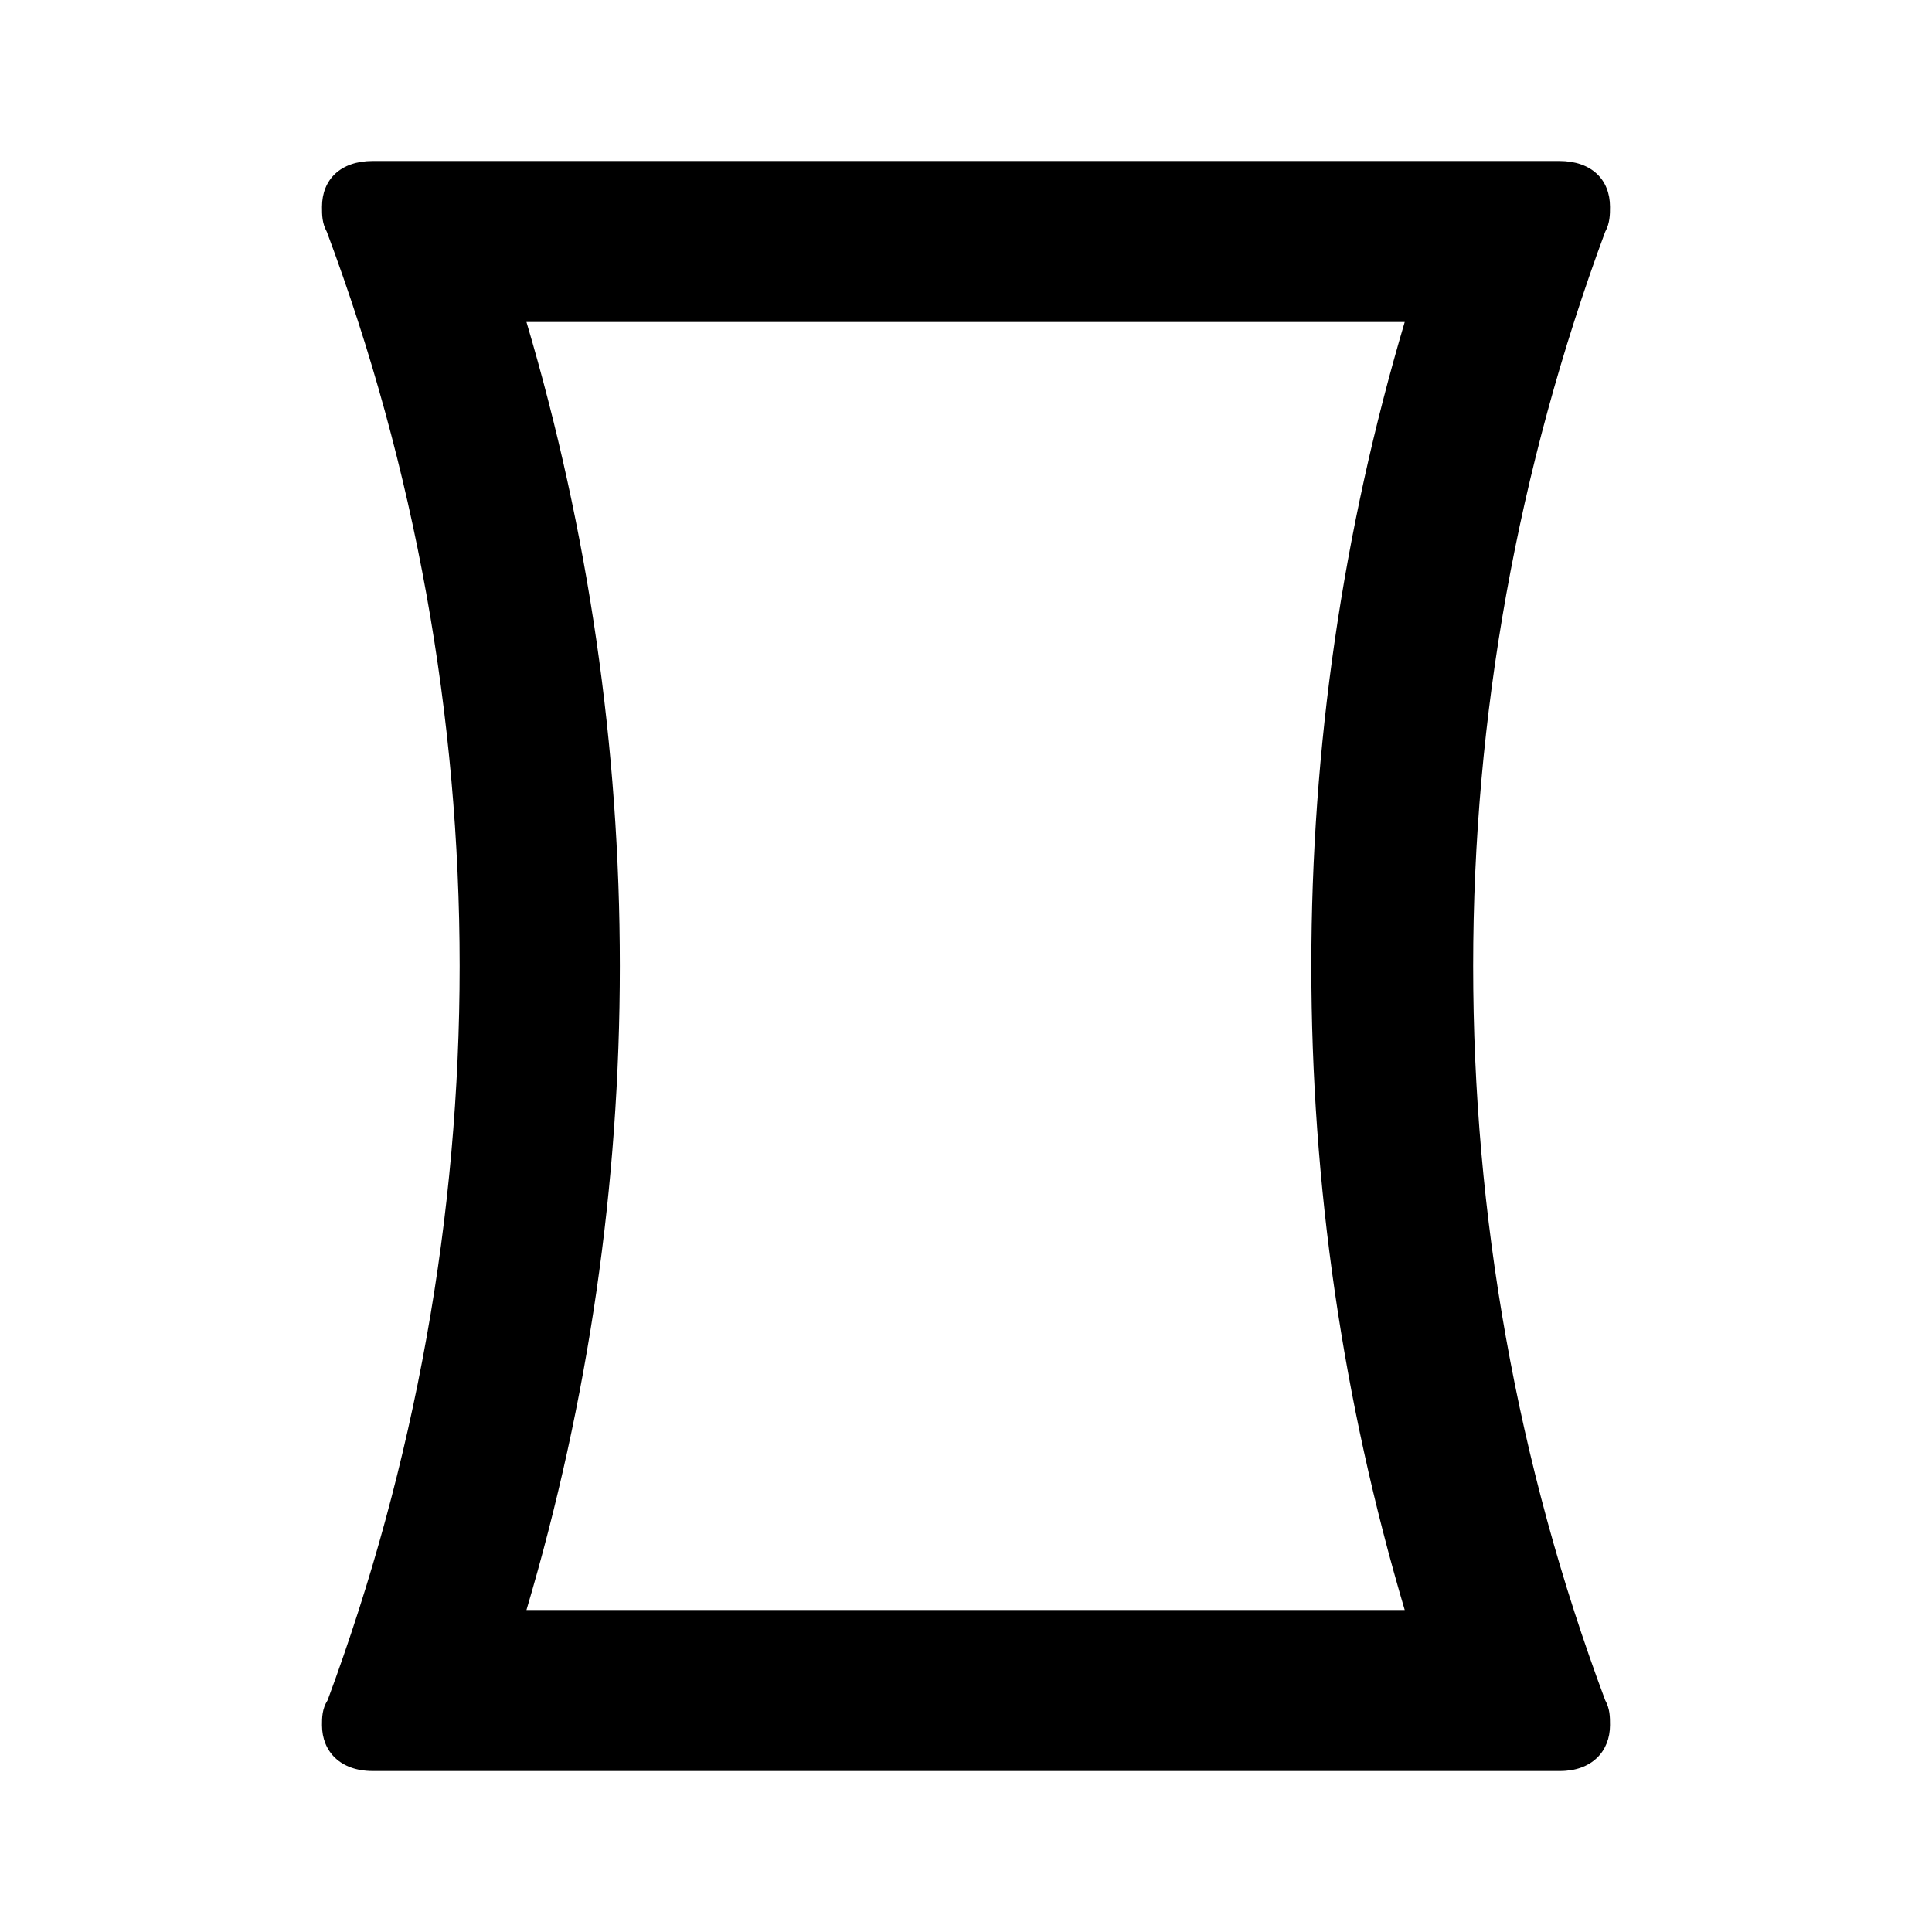
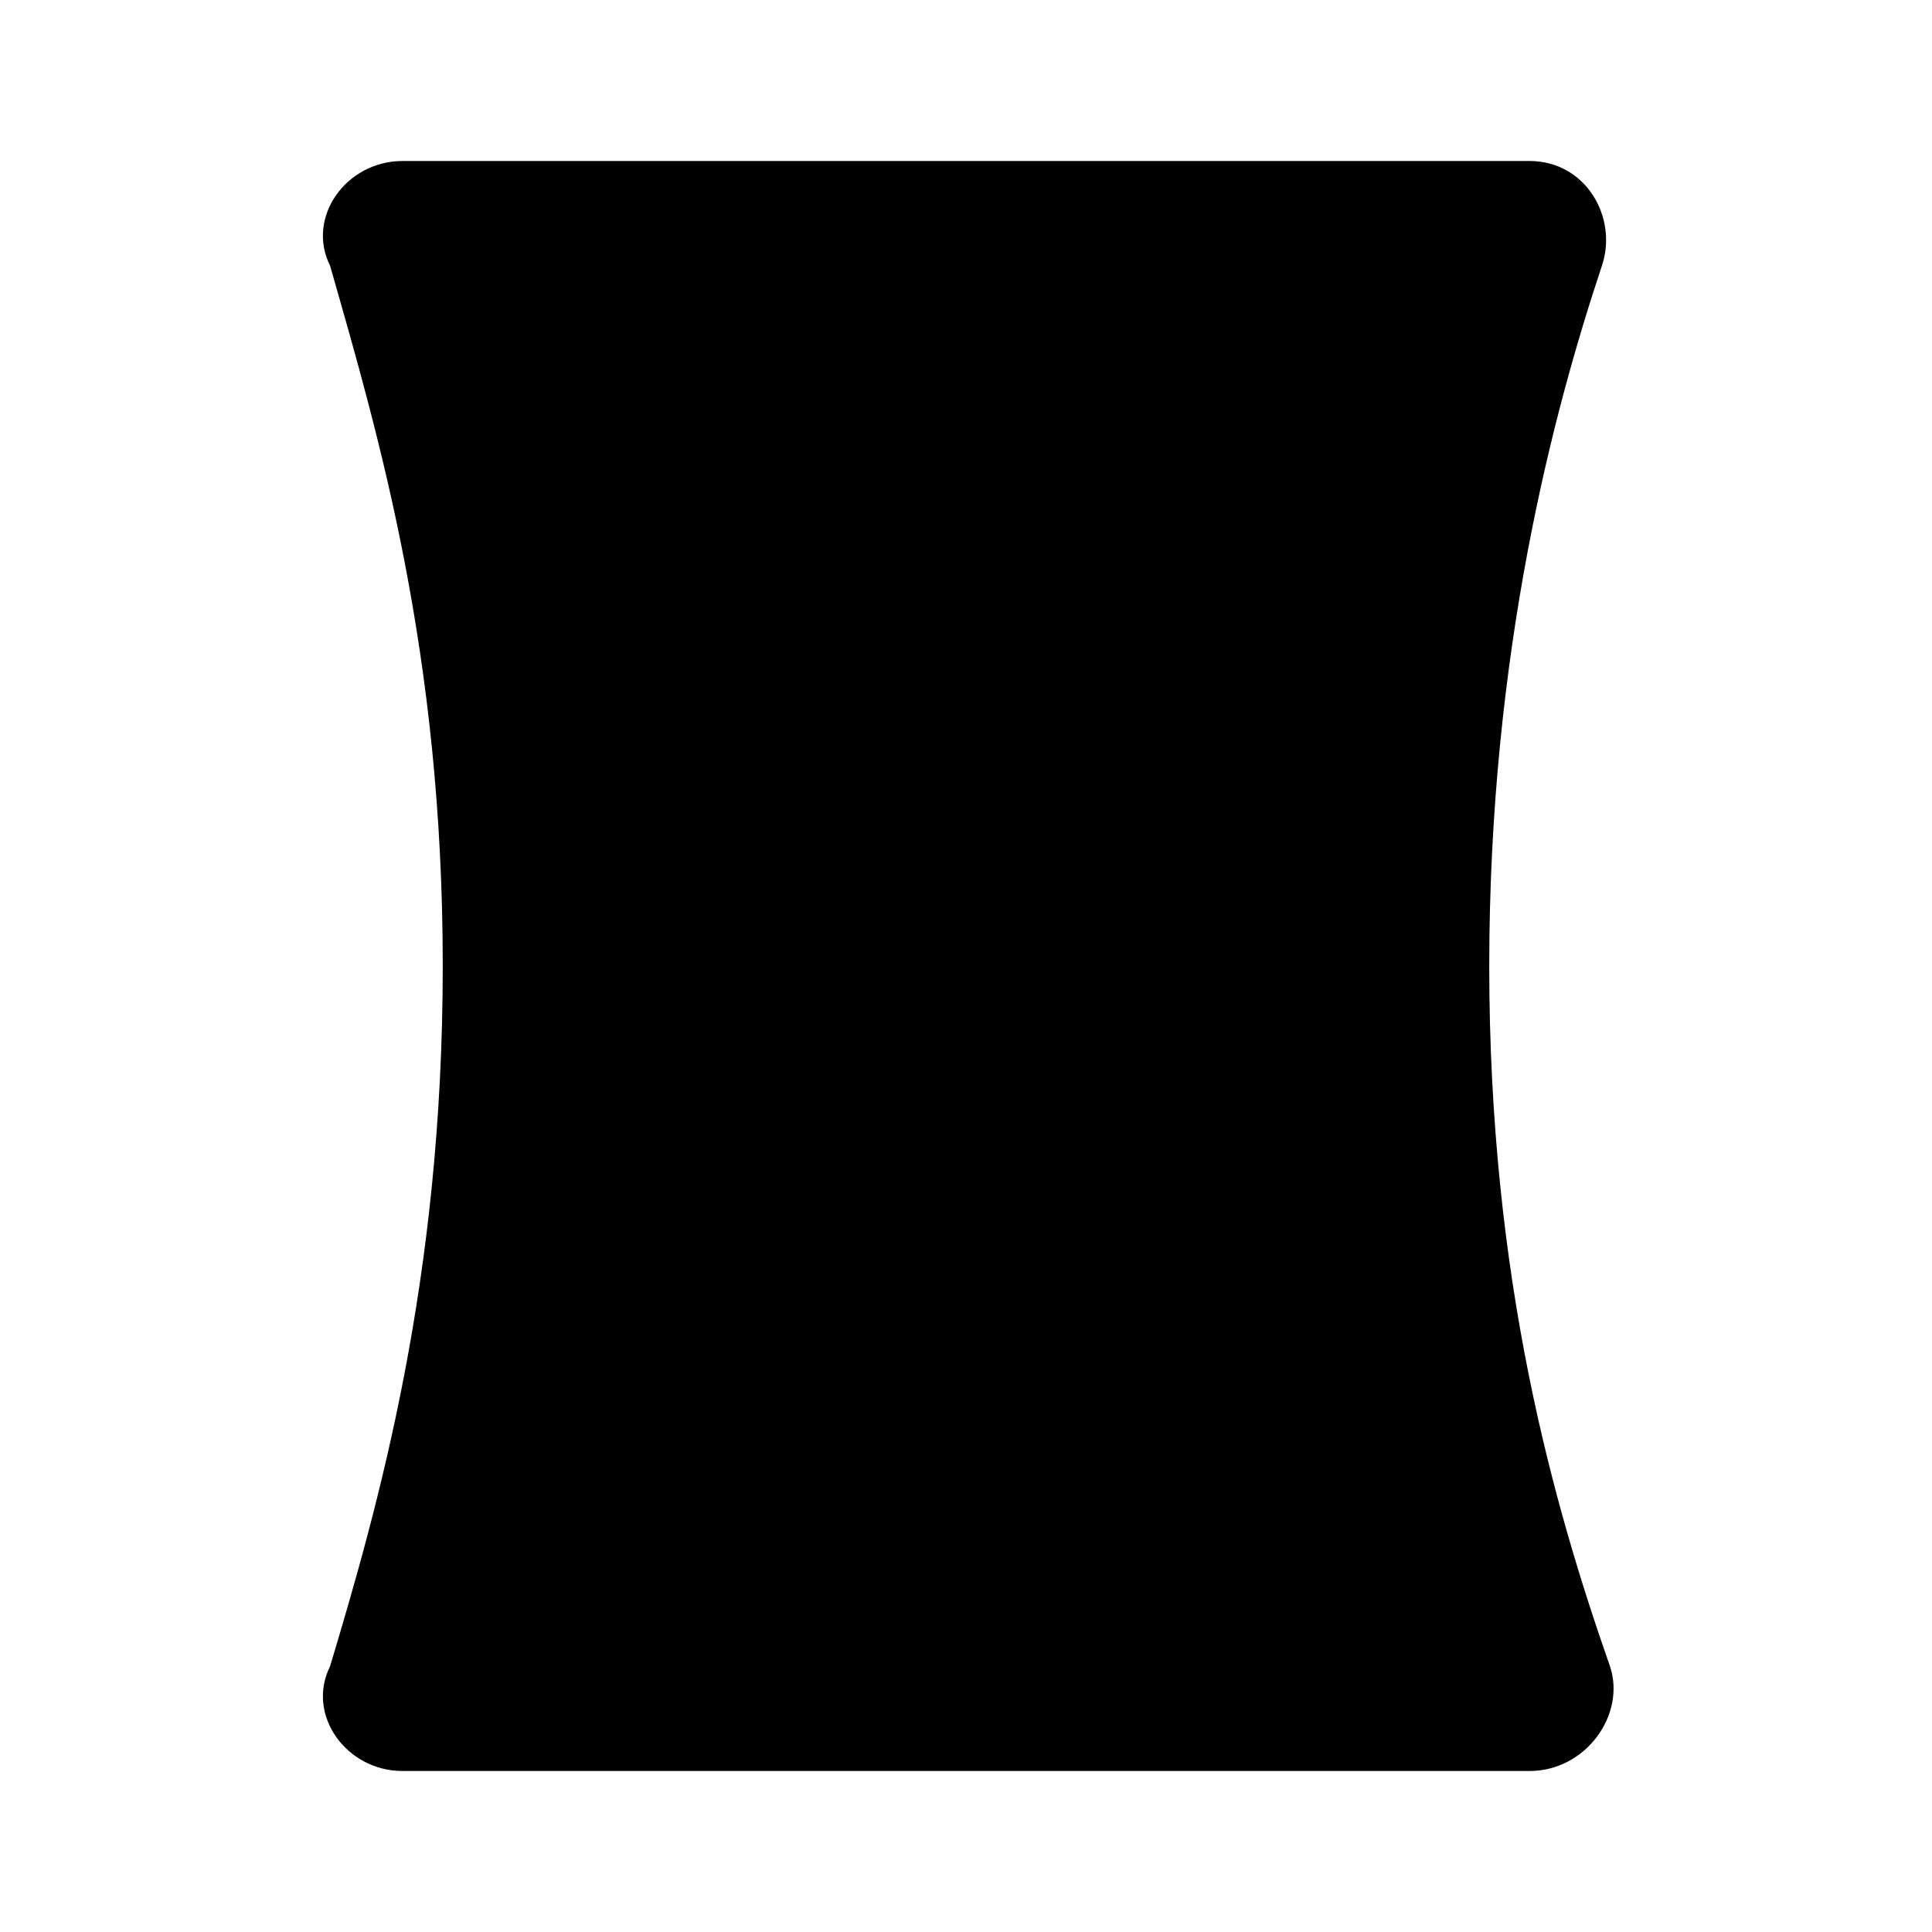
<svg xmlns="http://www.w3.org/2000/svg" width="24" height="24">
-   <path d="M6.54,20C7.31,17.4 7.7,14.72 7.7,12C7.7,9.28 7.31,6.6 6.54,4H17.45C16.68,6.6 16.29,9.28 16.29,12C16.29,14.72 16.68,17.4 17.45,20M19.94,21.12C18.84,18.18 18.3,15.09 18.3,12C18.3,8.91 18.85,5.82 19.94,2.88C20,2.77 20,2.66 20,2.57C20,2.23 19.77,2 19.37,2H4.63C4.23,2 4,2.23 4,2.57C4,2.67 4,2.77 4.06,2.88C5.16,5.82 5.71,8.91 5.71,12C5.71,15.09 5.16,18.18 4.07,21.12C4,21.23 4,21.34 4,21.43C4,21.76 4.23,22 4.63,22H19.38C19.77,22 20,21.76 20,21.43C20,21.33 20,21.23 19.94,21.12Z" />
+   <path d="M18.5 12C18.5 8.1 19.3 5.1 19.9 3.3C20.1 2.7 19.7 2 19 2H5C4.3 2 3.8 2.7 4.1 3.3C4.7 5.4 5.5 8.1 5.5 12C5.5 15.9 4.7 18.7 4.1 20.7C3.8 21.3 4.3 22 5 22H19C19.7 22 20.2 21.3 20 20.7C19.3 18.7 18.5 15.9 18.5 12Z" />
</svg>
